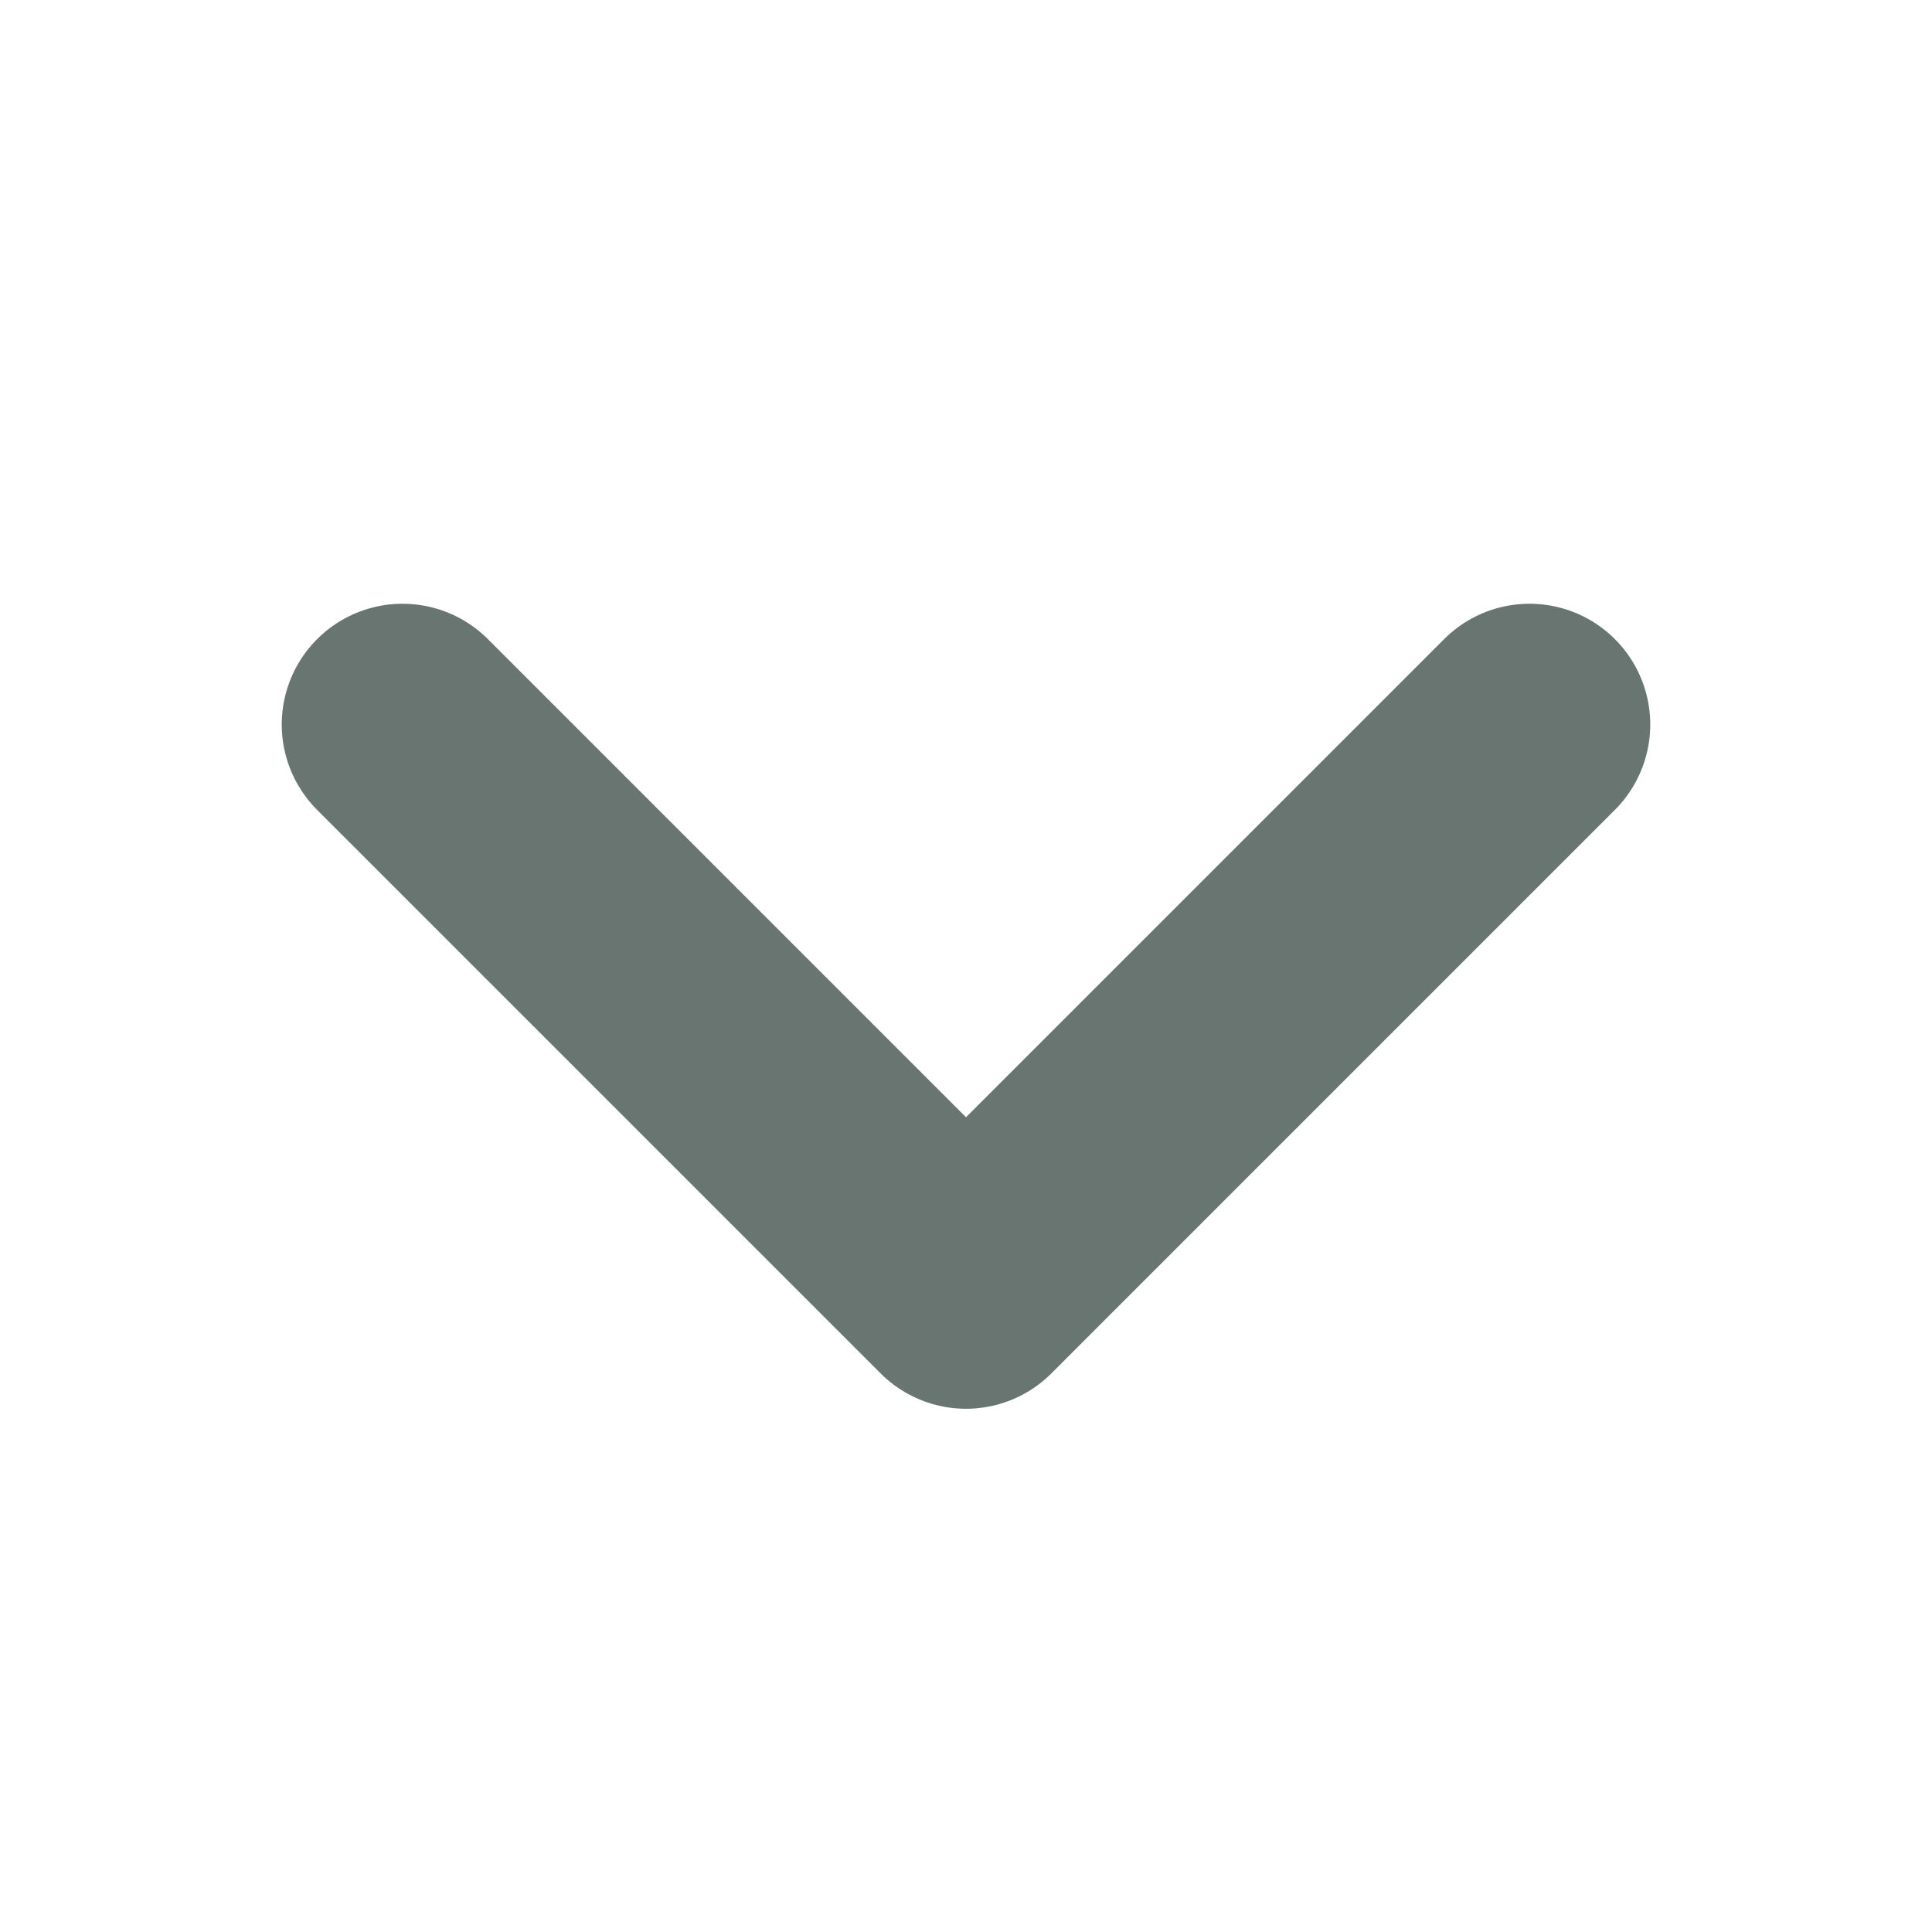
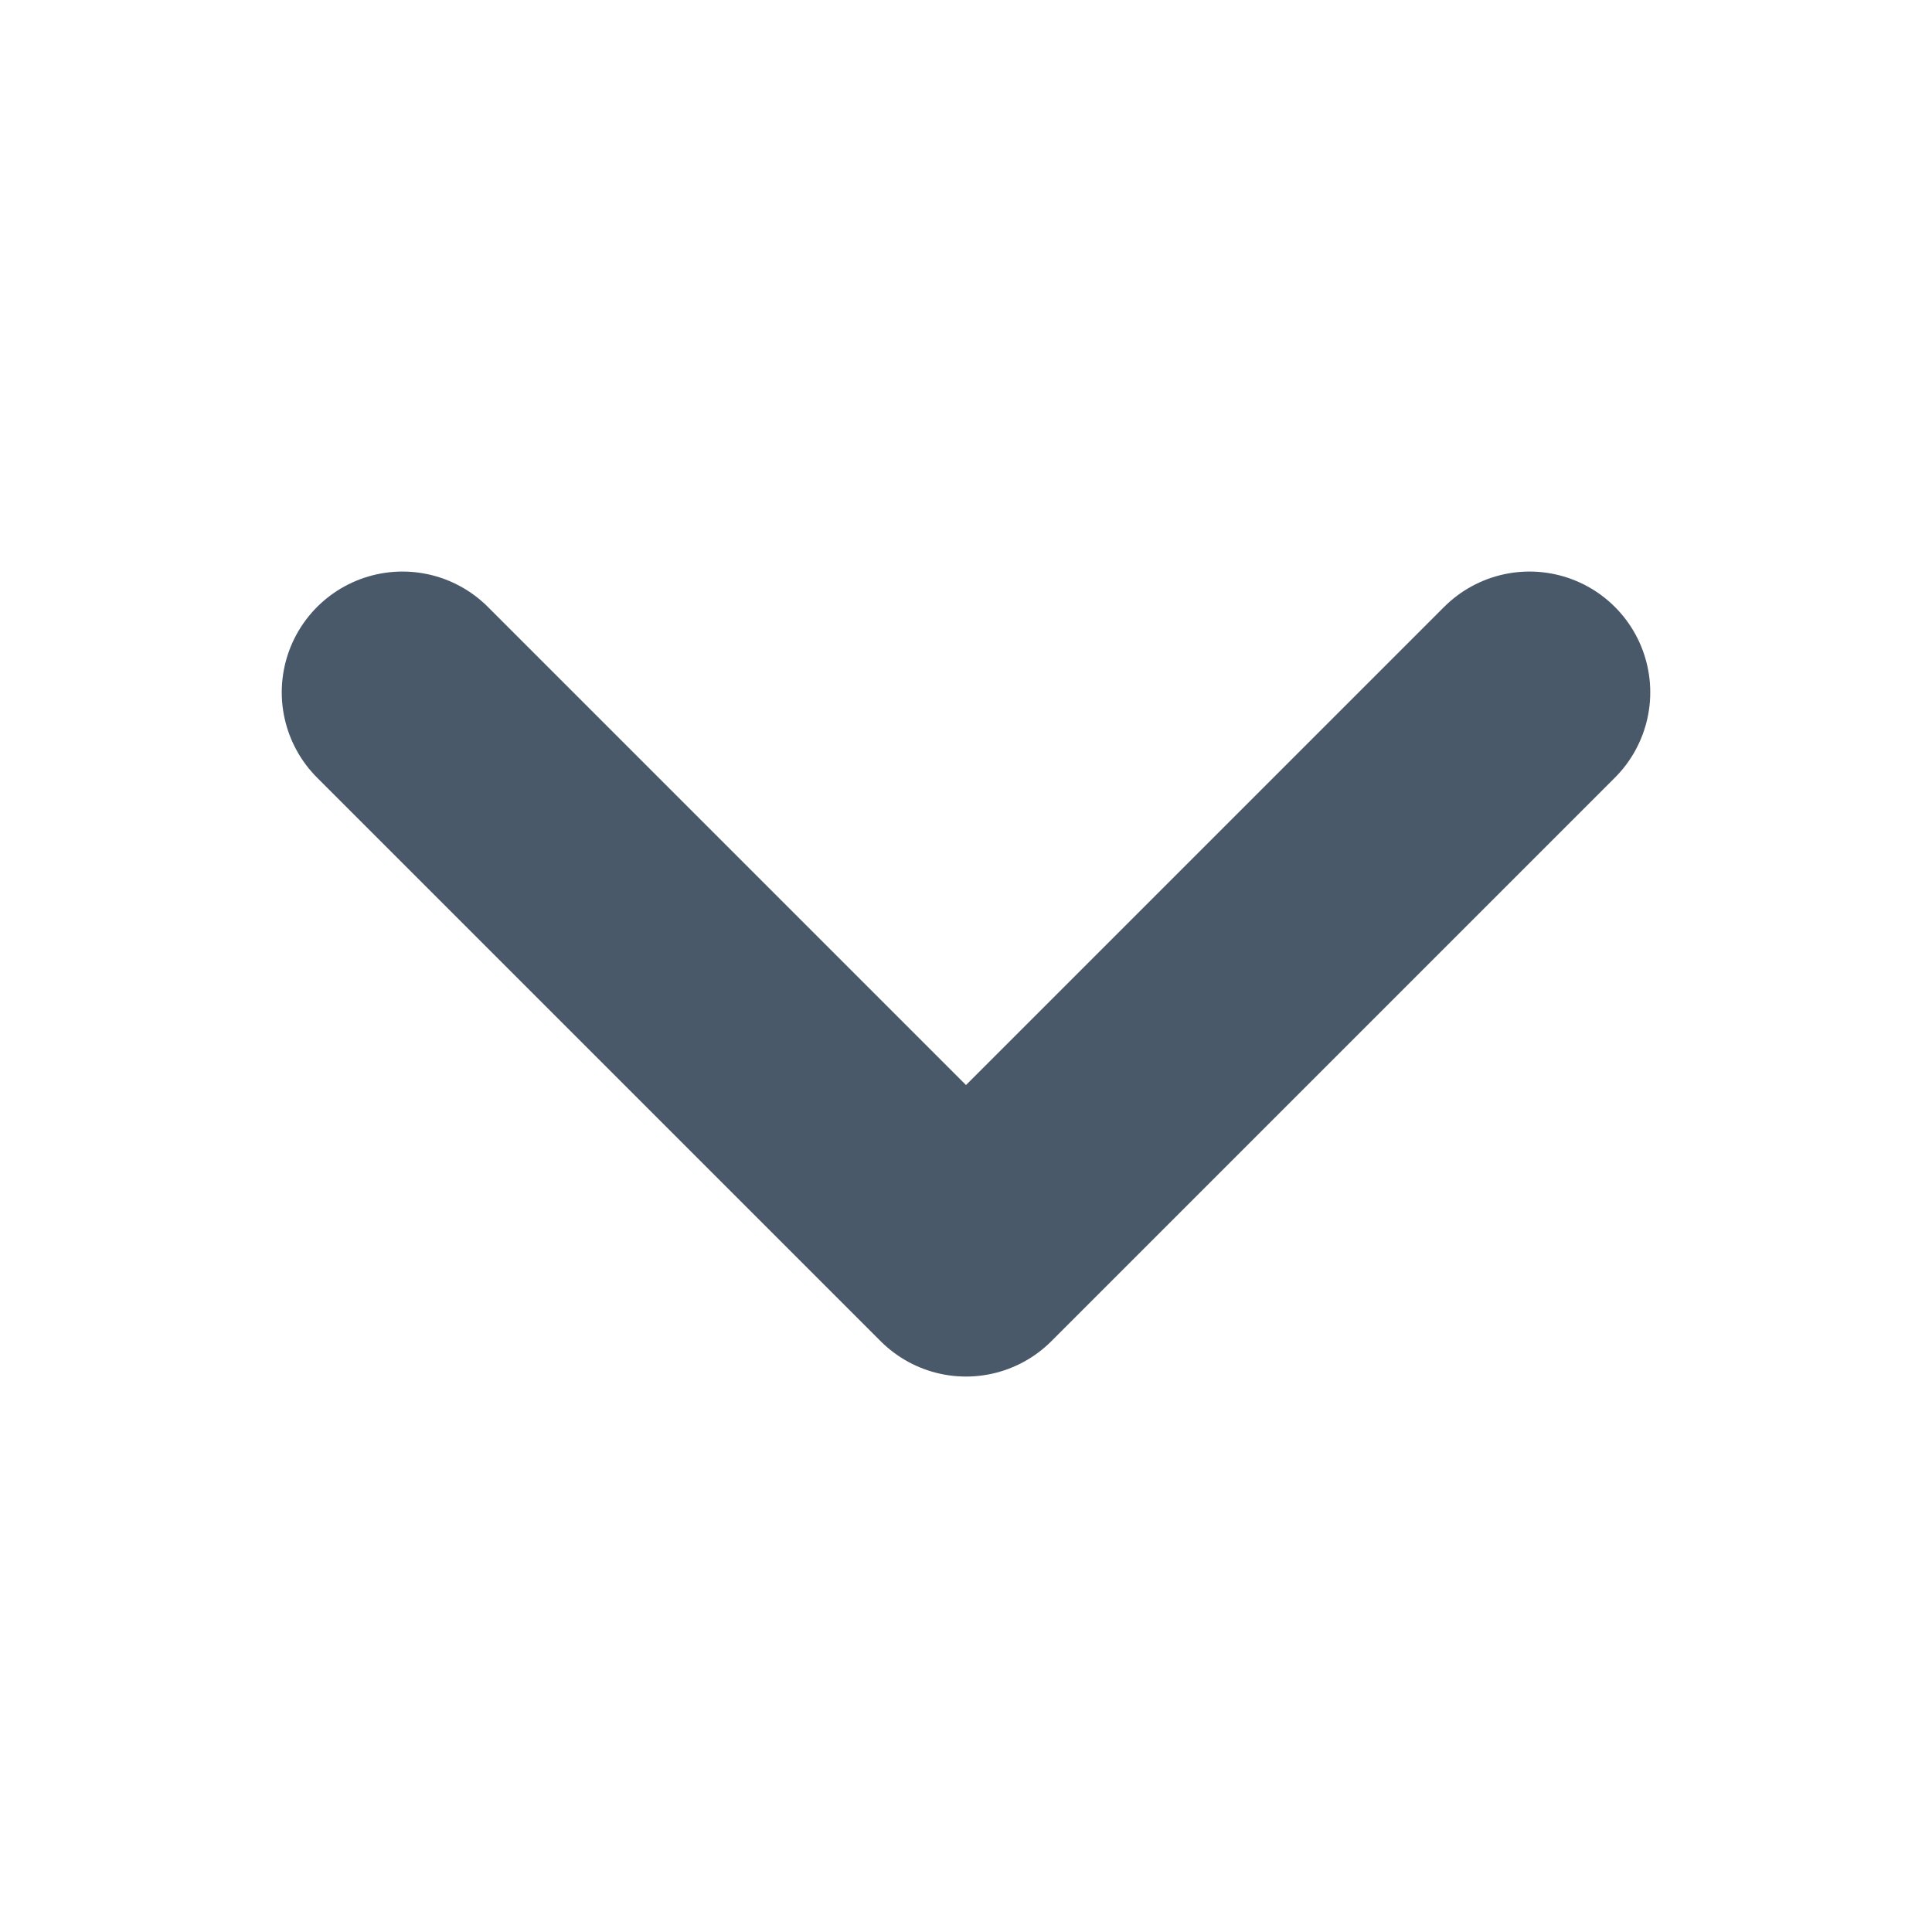
<svg xmlns="http://www.w3.org/2000/svg" width="12" height="12" viewBox="0 0 12 12">
-   <path d="M2.5 4.5 6 8l3.5-3.5" fill="none" stroke="#687570" stroke-width="1.5" stroke-linecap="round" stroke-linejoin="round" />
+   <path d="M2.5 4.3 6 7.8 9.5 4.3" fill="none" stroke="#4A596A" stroke-width="1.5" stroke-linecap="round" stroke-linejoin="round" />
</svg>
